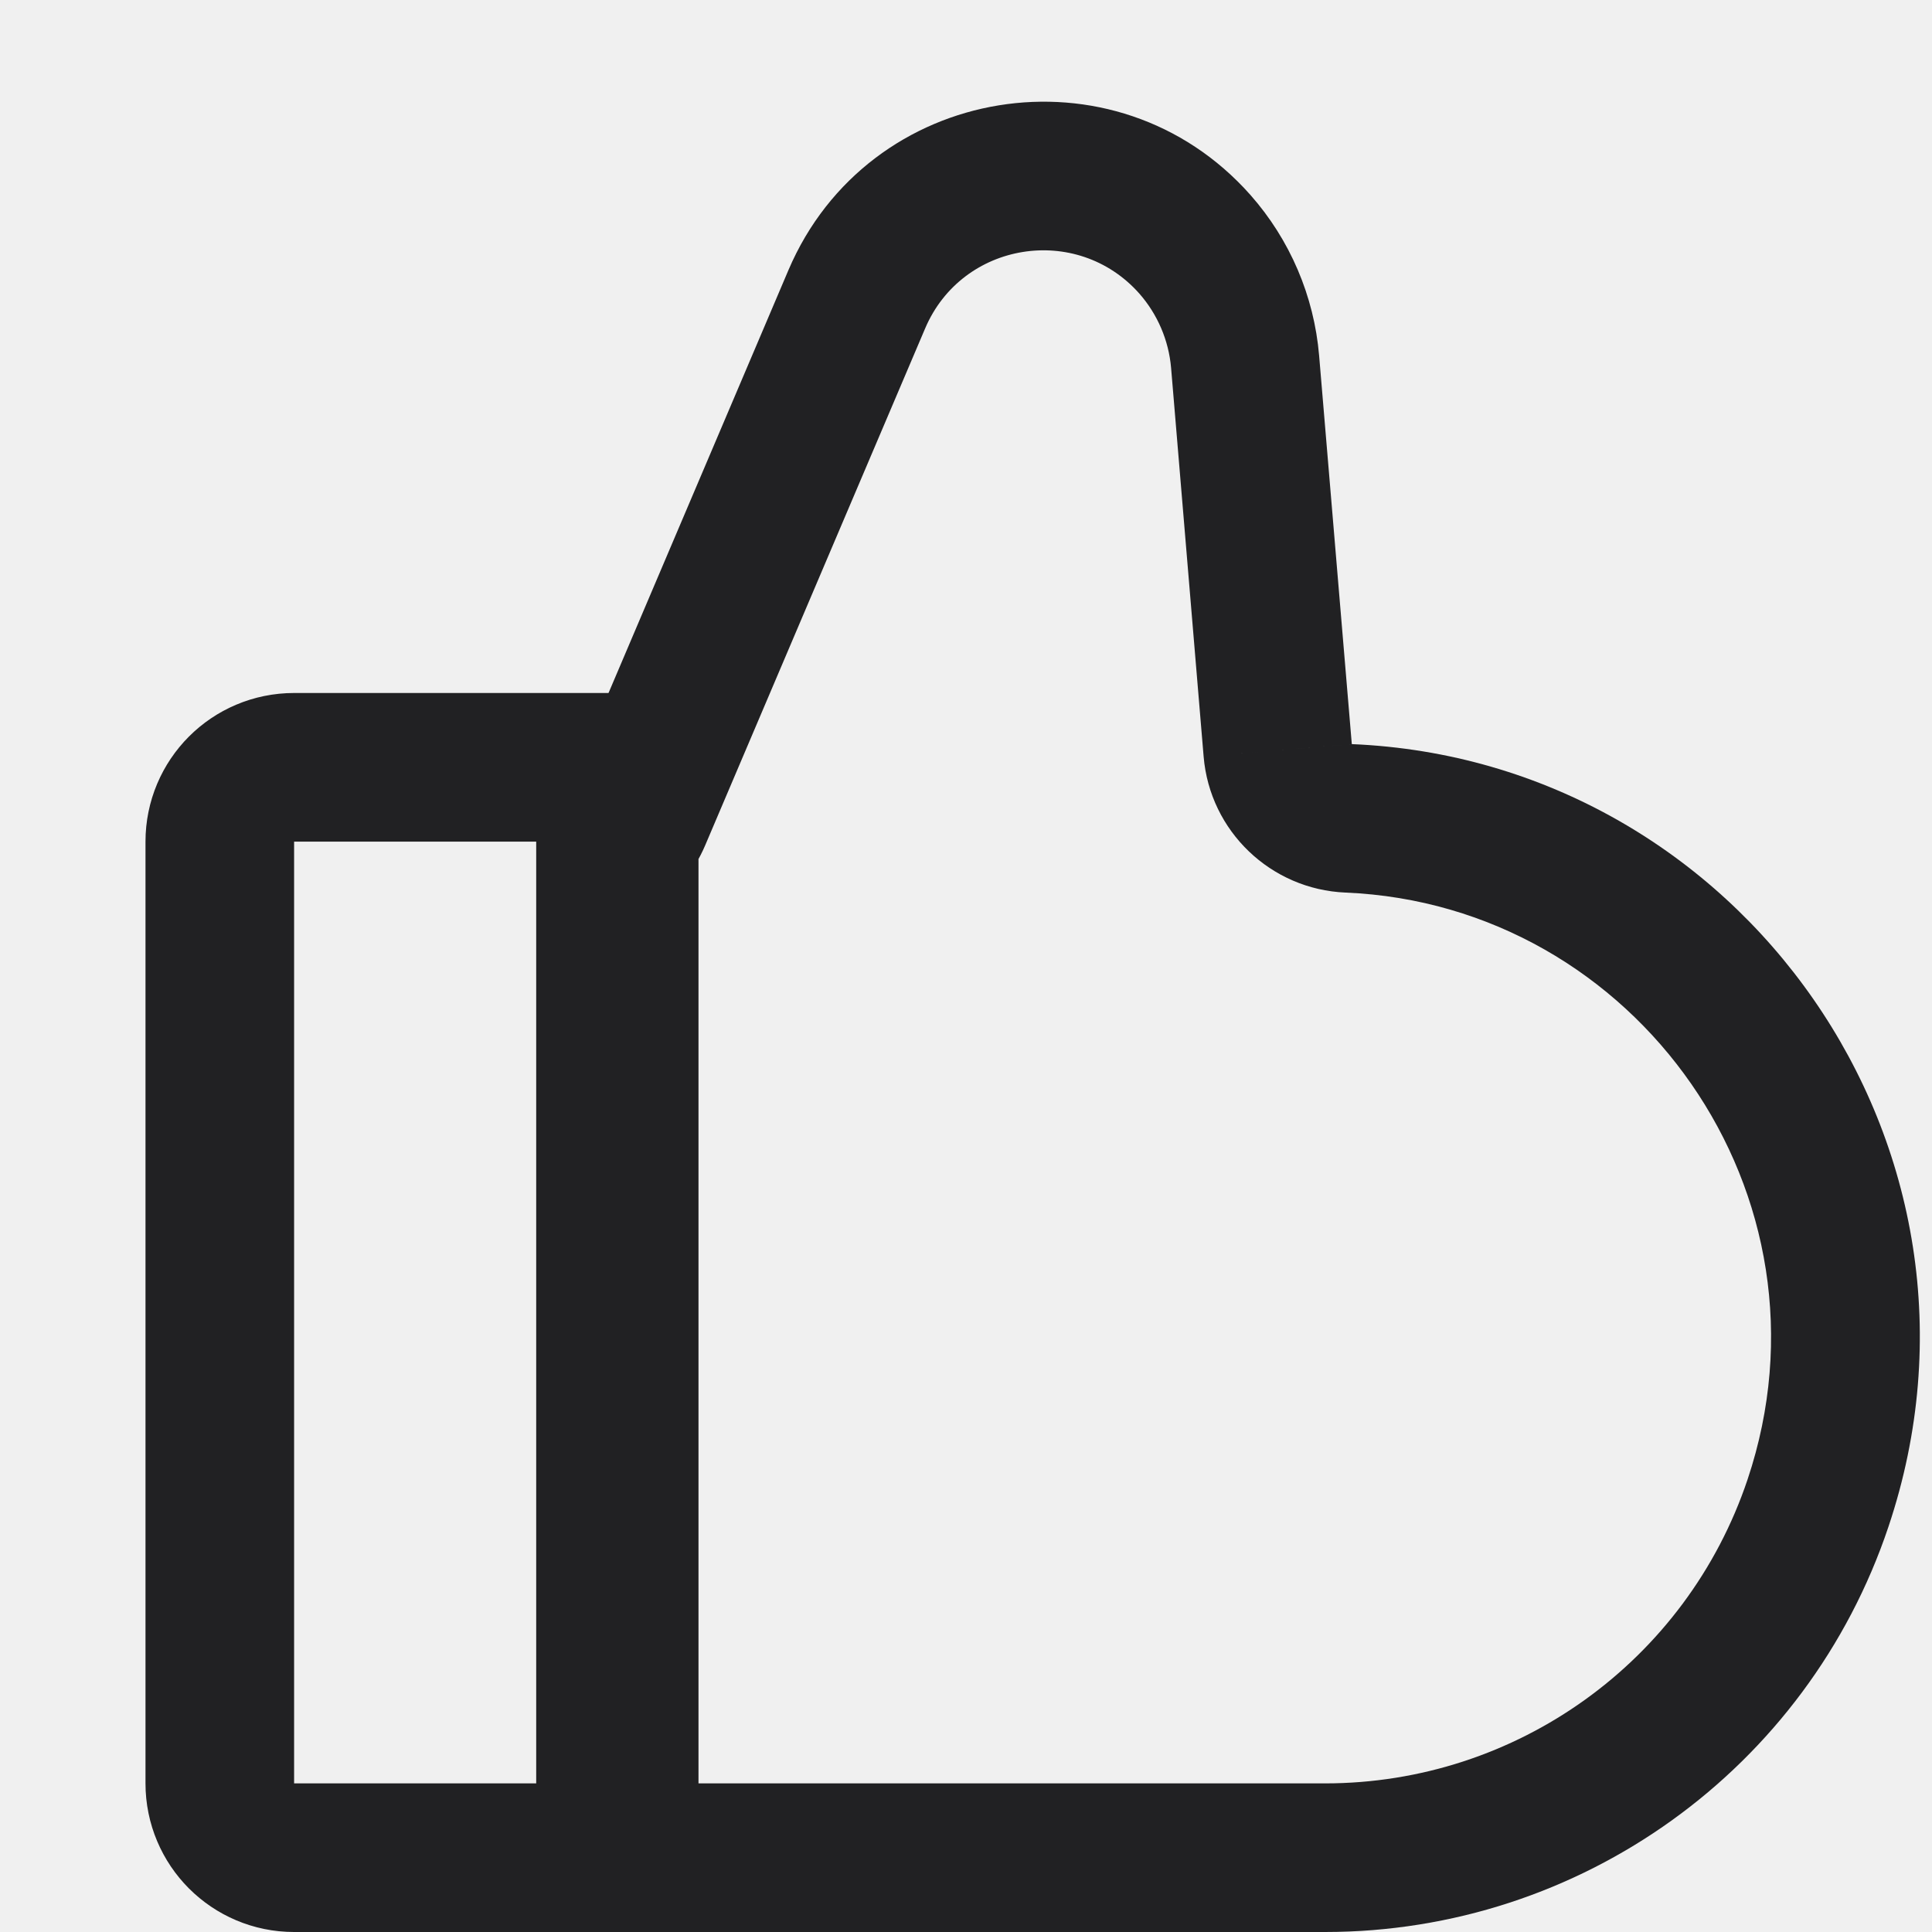
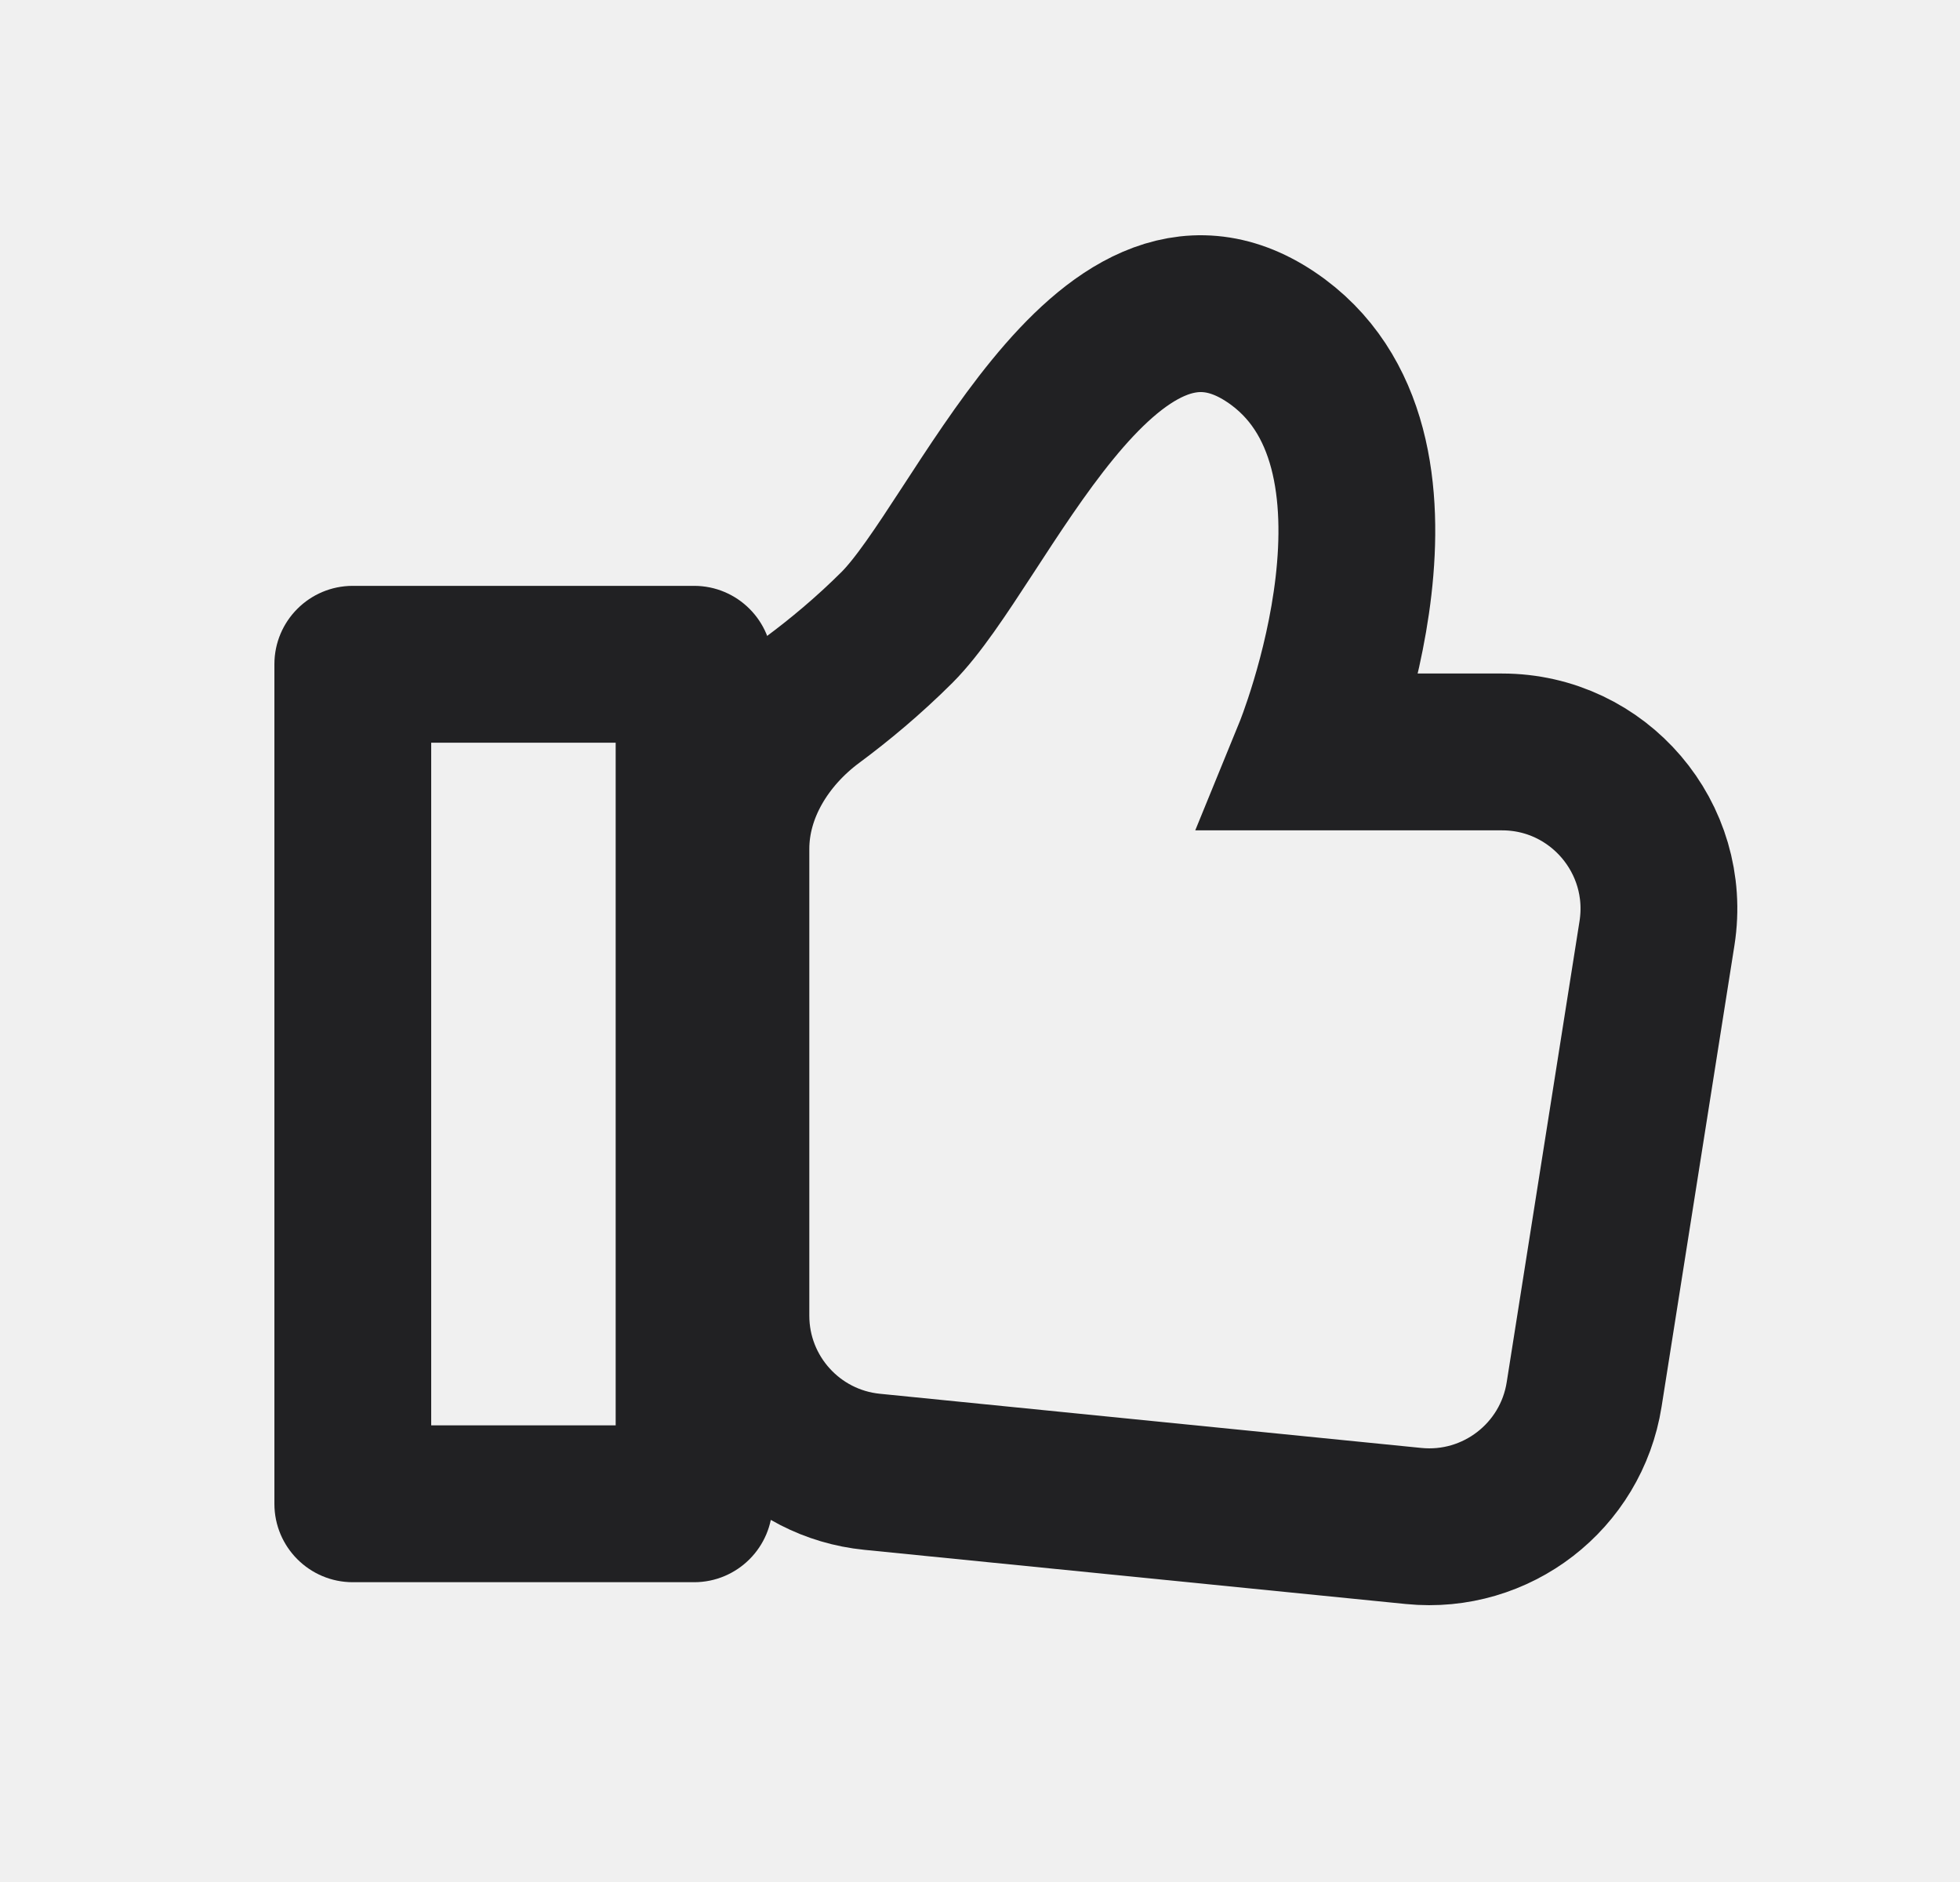
- <svg xmlns="http://www.w3.org/2000/svg" width="13" height="13" viewBox="0 0 13 13" fill="none">
-   <path d="M1.479 5.663C1.479 5.387 1.702 5.163 1.979 5.163H4.108V12.5H1.979C1.702 12.5 1.479 12.276 1.479 12V5.663Z" stroke="#212123" stroke-linejoin="round" />
-   <mask id="path-2-inside-1_886_1872" fill="white">
-     <path fill-rule="evenodd" clip-rule="evenodd" d="M8.414 1.312C7.507 0.288 5.841 0.559 5.305 1.818L3.825 5.297L3.7 5.304V5.589V13H8.916C10.635 13 12.161 11.902 12.707 10.273C13.563 7.721 11.709 5.116 9.096 5.007L8.876 2.392C8.842 1.992 8.68 1.613 8.414 1.312Z" />
+ <svg xmlns="http://www.w3.org/2000/svg" width="25" height="24" viewBox="0 0 25 24" fill="none">
+   <mask id="path-1-inside-1_1172_4240" fill="white">
+     <rect x="3.5" y="7.471" width="6.353" height="12.706" rx="1" />
  </mask>
-   <path d="M5.305 1.818L6.225 2.21L5.305 1.818ZM8.414 1.312L7.666 1.975V1.975L8.414 1.312ZM3.825 5.297L3.884 6.295C4.263 6.273 4.596 6.038 4.745 5.688L3.825 5.297ZM3.7 5.304L3.641 4.306C3.113 4.337 2.7 4.774 2.7 5.304H3.7ZM3.7 13H2.7C2.7 13.552 3.148 14 3.7 14V13ZM12.707 10.273L11.759 9.955L12.707 10.273ZM9.096 5.007L8.099 5.091C8.141 5.593 8.551 5.985 9.054 6.006L9.096 5.007ZM8.876 2.392L7.88 2.475L7.88 2.475L8.876 2.392ZM6.225 2.21C6.473 1.626 7.245 1.501 7.666 1.975L9.163 0.649C7.768 -0.925 5.208 -0.509 4.385 1.427L6.225 2.21ZM4.745 5.688L6.225 2.21L4.385 1.427L2.905 4.905L4.745 5.688ZM3.759 6.302L3.884 6.295L3.766 4.298L3.641 4.306L3.759 6.302ZM4.7 5.589V5.304H2.7V5.589H4.7ZM4.7 13V5.589H2.7V13H4.7ZM8.916 12H3.7V14H8.916V12ZM11.759 9.955C11.349 11.177 10.205 12 8.916 12V14C11.064 14 12.972 12.628 13.655 10.591L11.759 9.955ZM9.054 6.006C11.011 6.088 12.4 8.043 11.759 9.955L13.655 10.591C14.726 7.4 12.407 4.144 9.137 4.008L9.054 6.006ZM7.88 2.475L8.099 5.091L10.092 4.923L9.873 2.308L7.88 2.475ZM7.666 1.975C7.789 2.115 7.864 2.29 7.88 2.475L9.873 2.308C9.821 1.693 9.572 1.111 9.163 0.649L7.666 1.975Z" fill="#212123" mask="url(#path-2-inside-1_886_1872)" />
+   <rect x="3.5" y="7.471" width="6.353" height="12.706" rx="1" stroke="#212123" stroke-width="4" mask="url(#path-1-inside-1_1172_4240)" />
+   <path d="M11.441 8.001C11.078 8.363 10.703 8.674 10.364 8.925C9.755 9.376 9.323 10.068 9.323 10.825V16.779C9.323 17.806 10.102 18.667 11.124 18.769L18.032 19.46C19.087 19.565 20.041 18.829 20.206 17.782L21.135 11.901C21.326 10.687 20.388 9.589 19.159 9.589H16.735C16.735 9.589 18.323 5.707 16.206 4.295C14.088 2.883 12.5 6.942 11.441 8.001Z" stroke="#212123" stroke-width="2" />
</svg>
